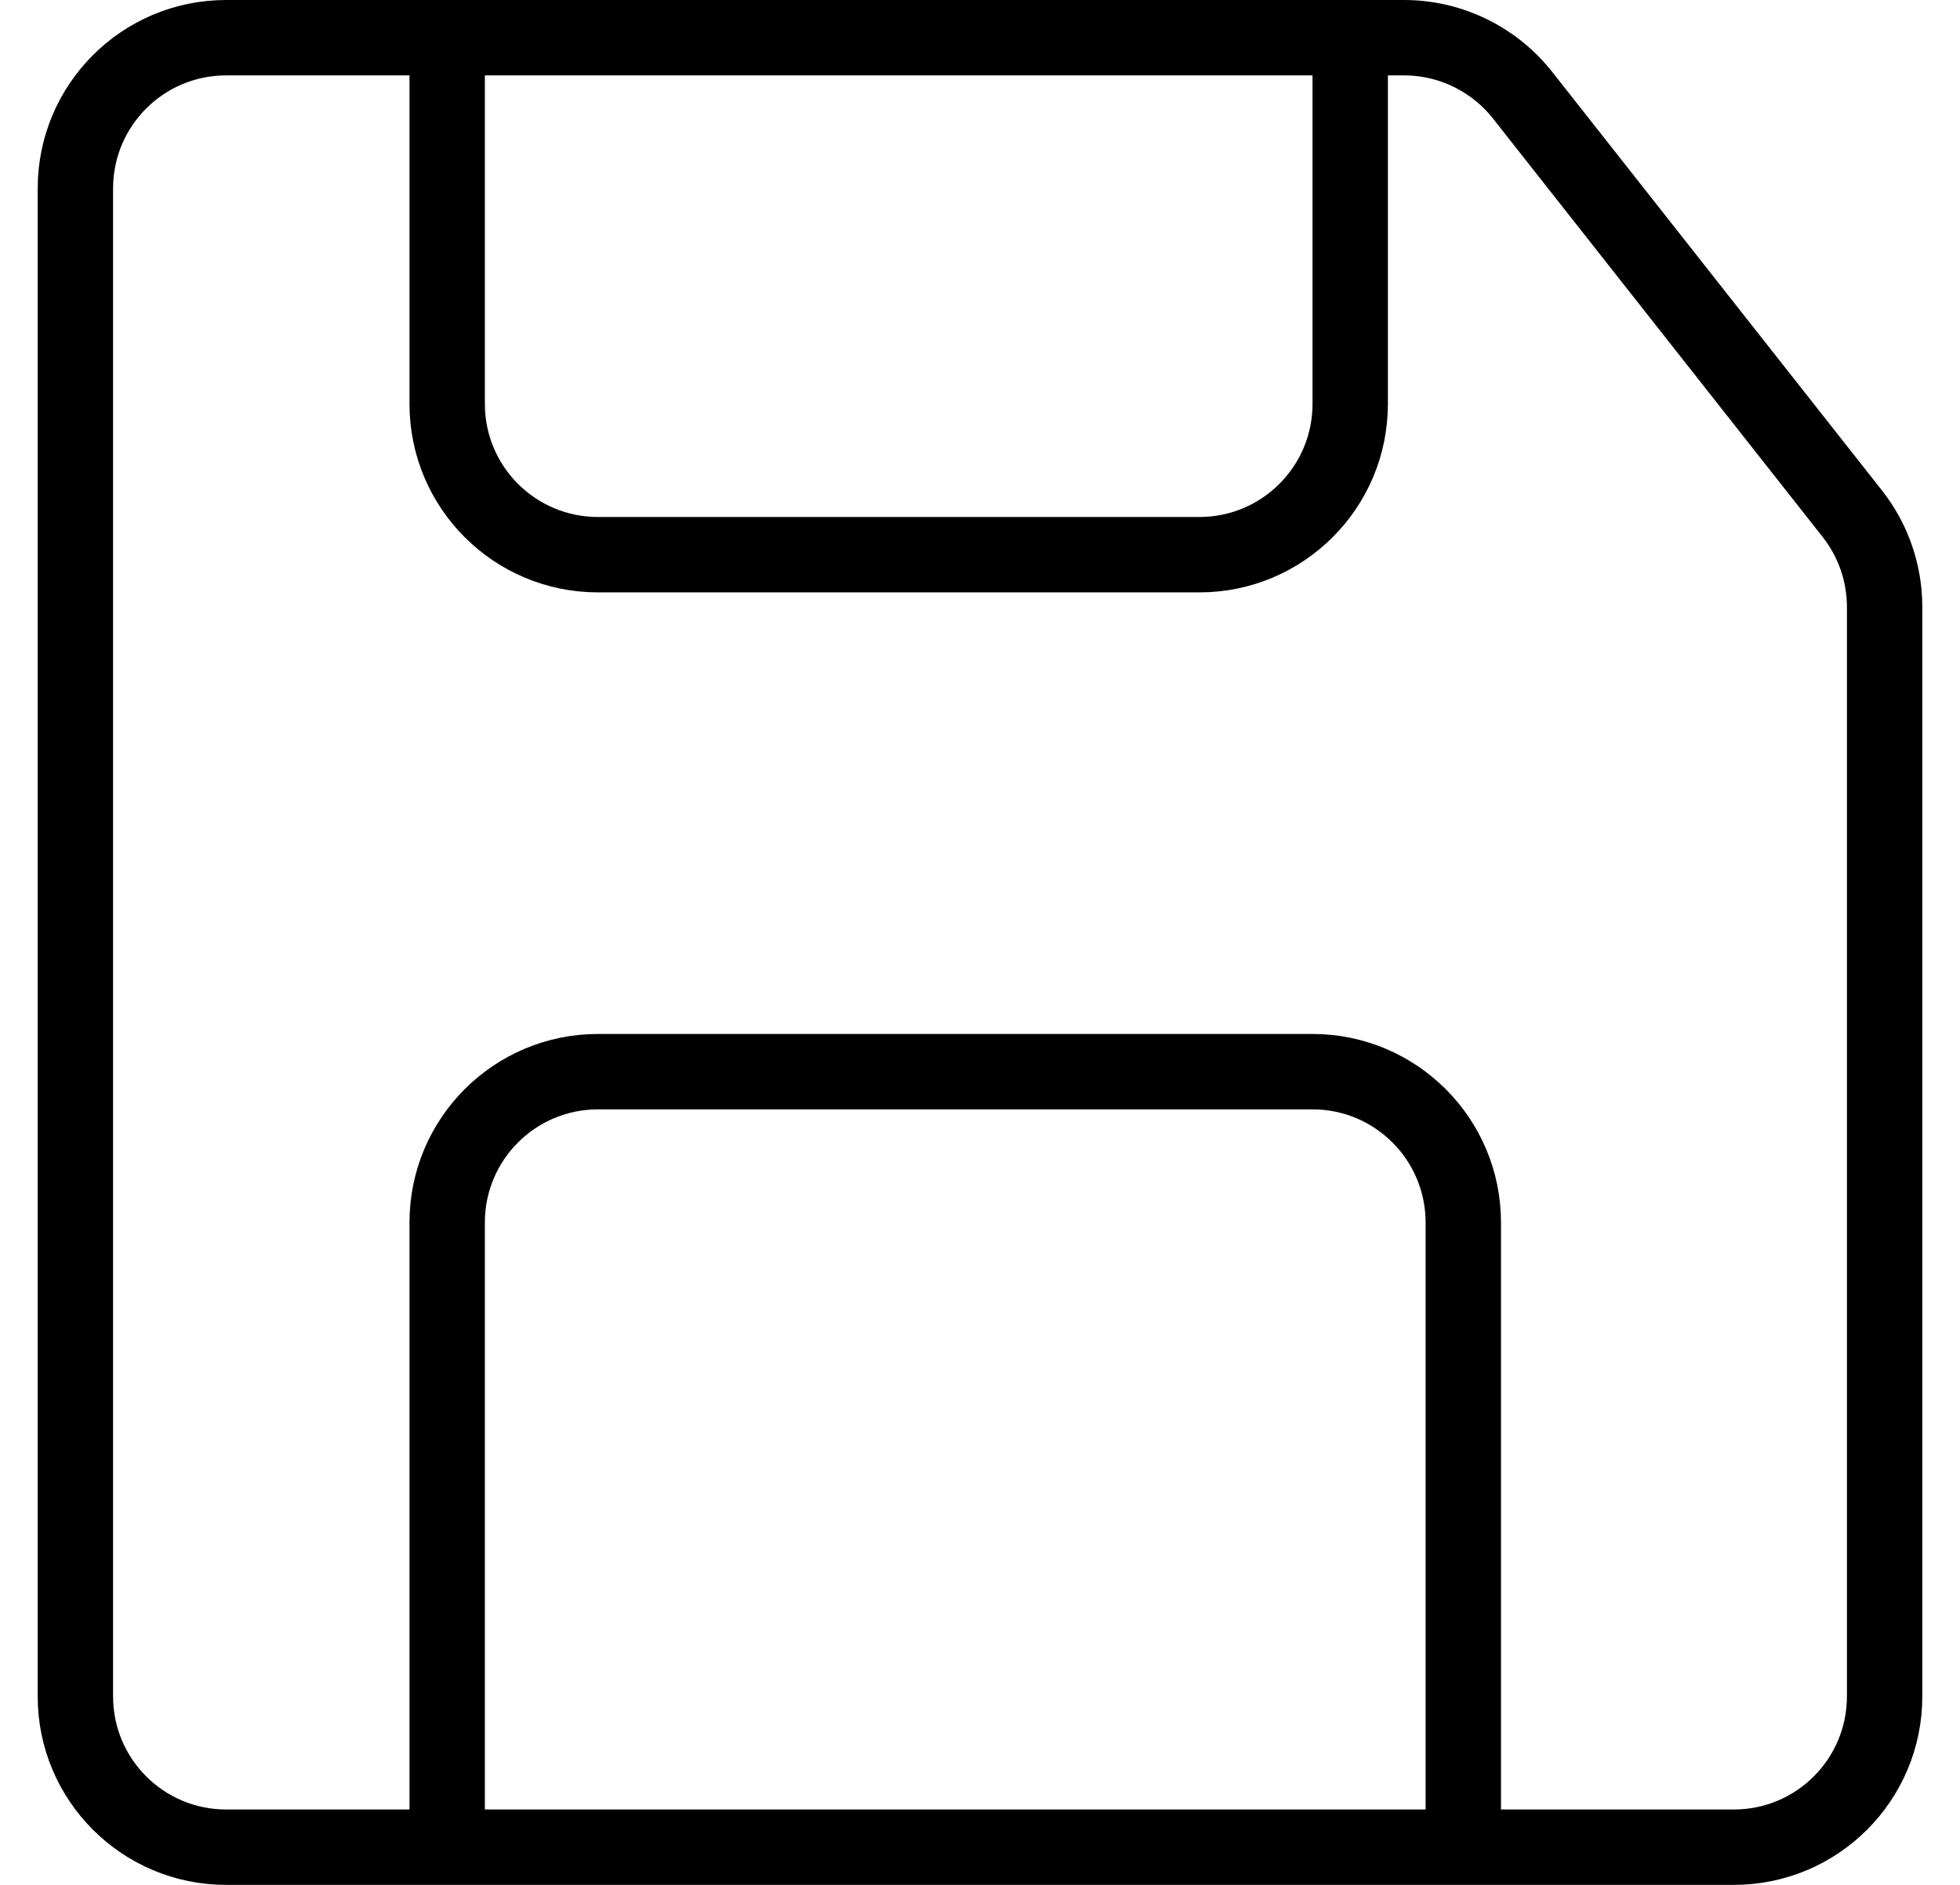
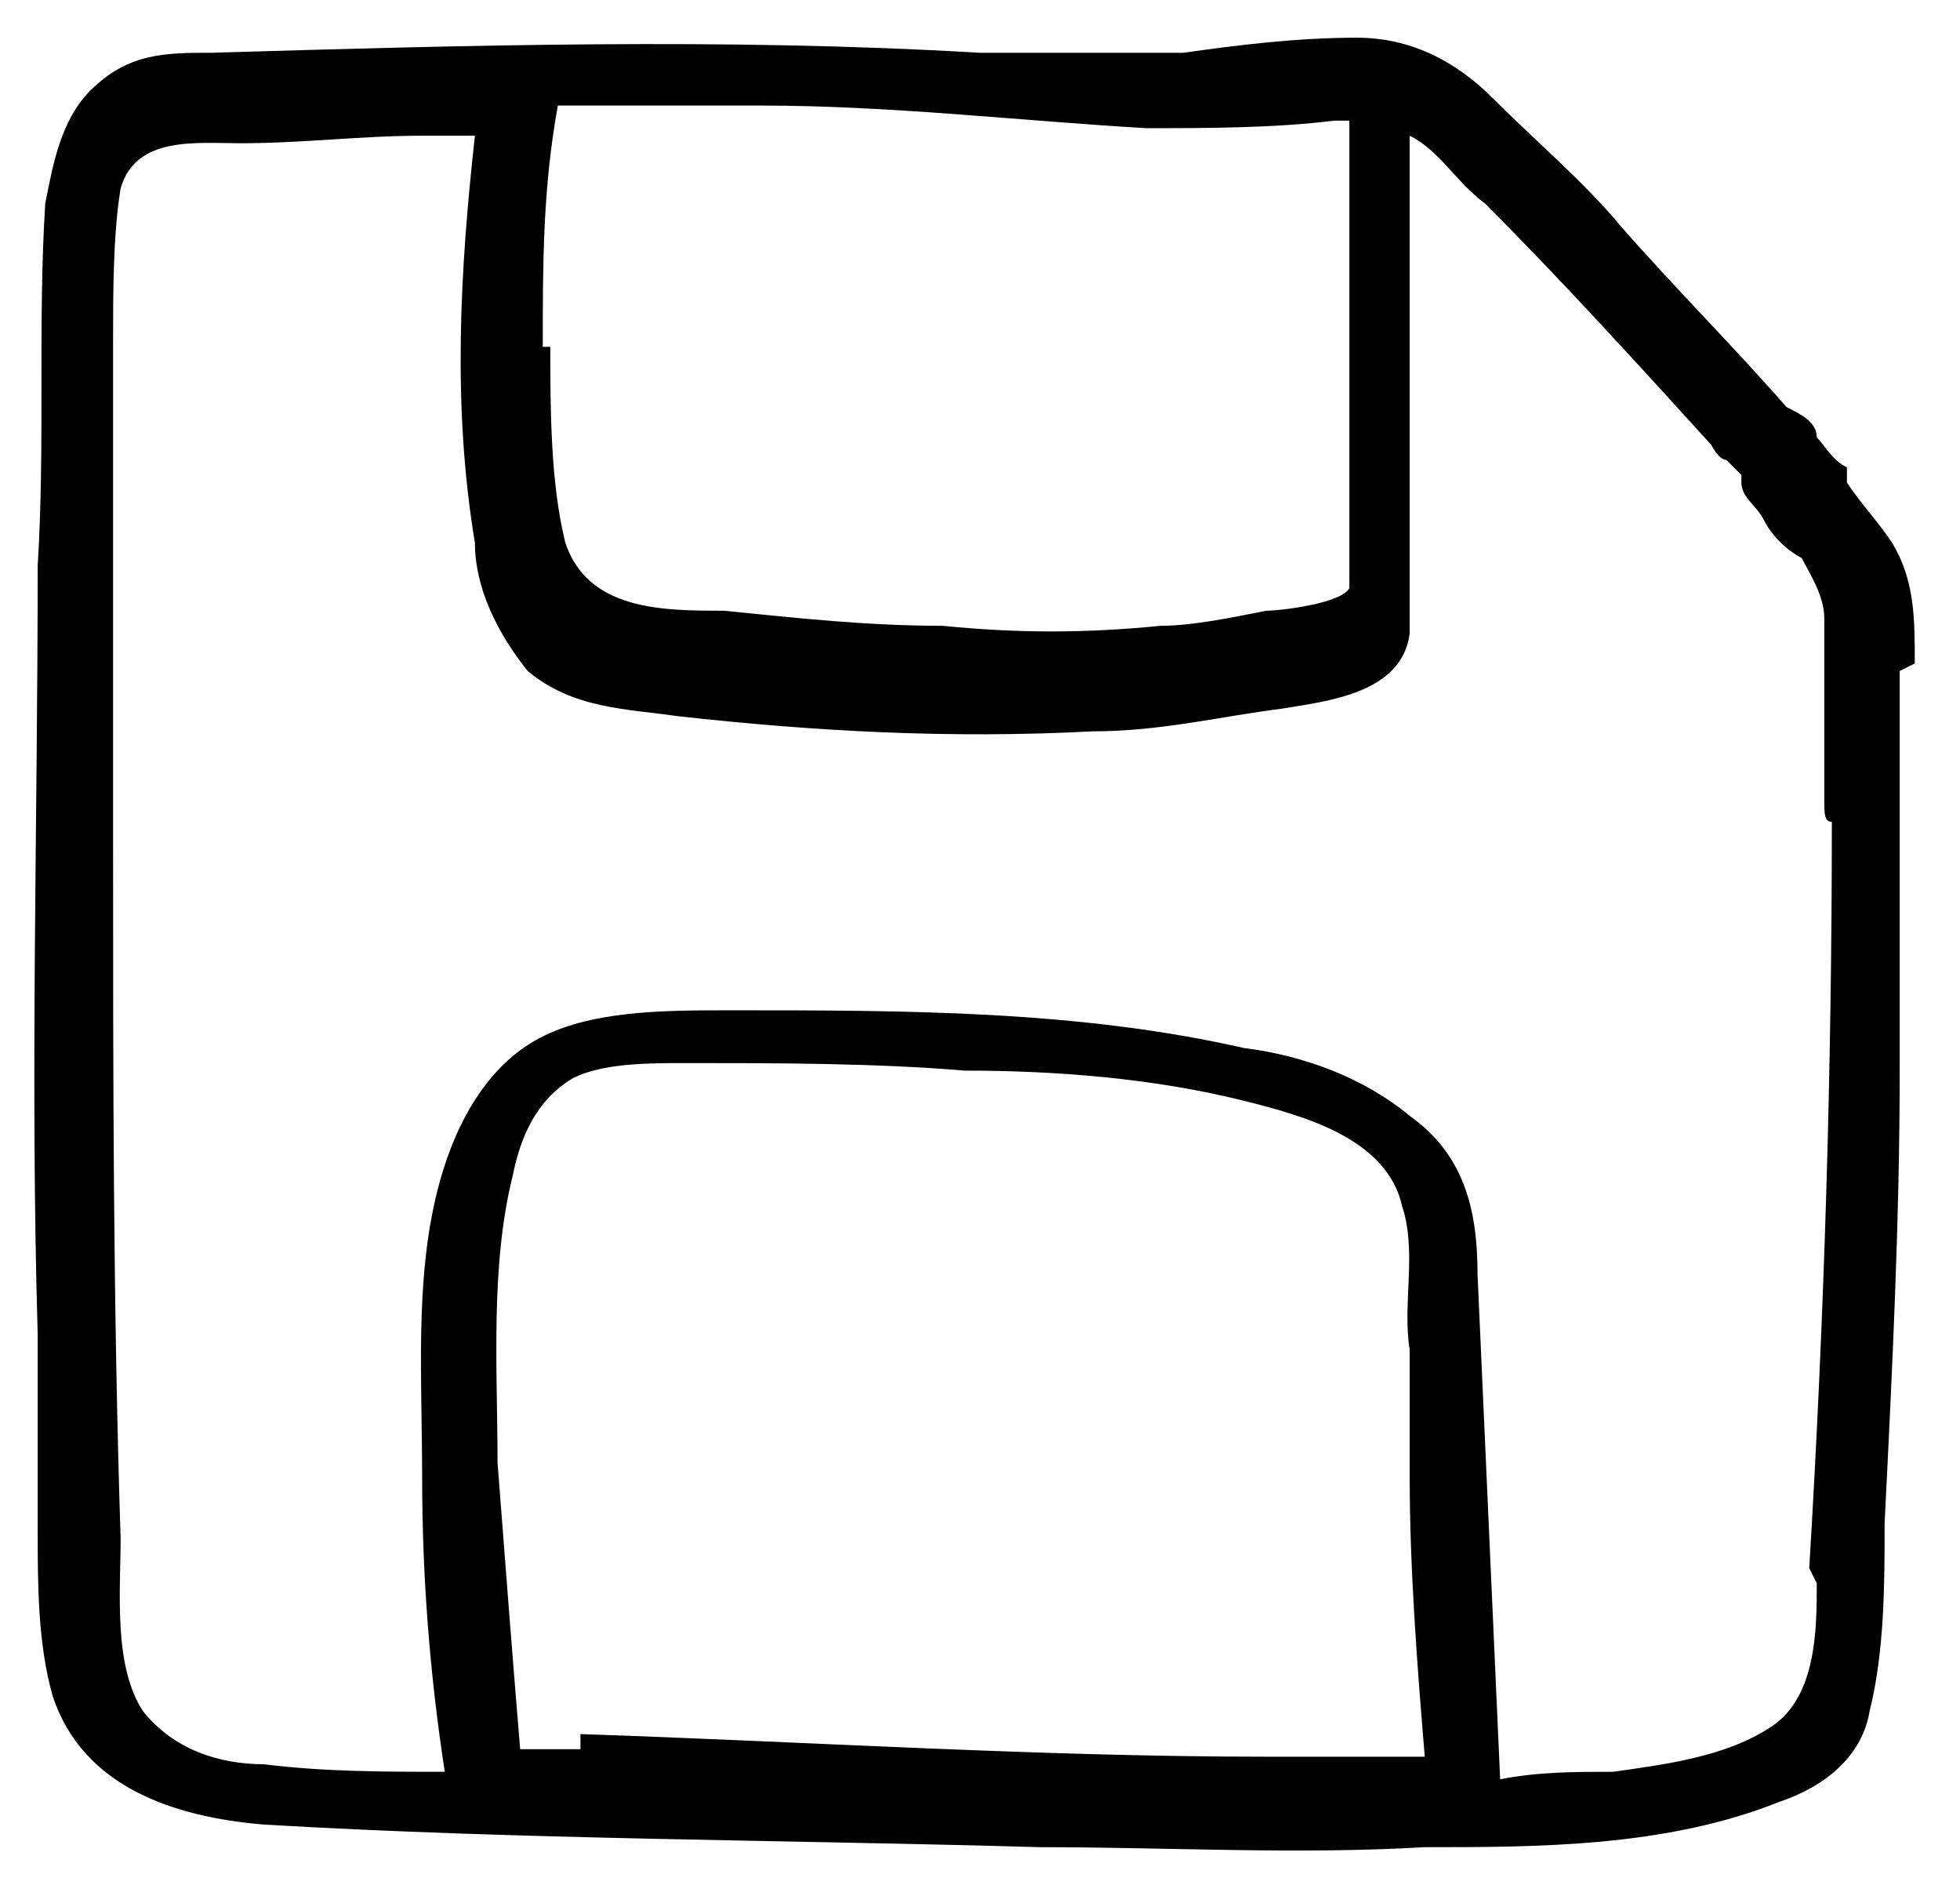
- <svg xmlns="http://www.w3.org/2000/svg" width="26" height="25" viewBox="0 0 26 25" fill="none">
-   <path d="M5.932 24.5H3C1.895 24.5 1 23.605 1 22.5V2.5C1 1.395 1.895 0.5 3 0.5H5.932M5.932 24.5V16.214C5.932 15.11 6.827 14.214 7.932 14.214H17.411C18.515 14.214 19.411 15.11 19.411 16.214V24.5M5.932 24.5H19.411M19.411 24.5H23C24.105 24.5 25 23.605 25 22.5V8.051C25 7.601 24.849 7.165 24.571 6.813L20.197 1.262C19.817 0.781 19.238 0.5 18.626 0.5H17.911M5.932 0.5V5.357C5.932 6.462 6.827 7.357 7.932 7.357H15.911C17.015 7.357 17.911 6.462 17.911 5.357V0.5M5.932 0.5H17.911" stroke="black" stroke-linecap="round" />
+ <svg xmlns="http://www.w3.org/2000/svg" id="Layer_1" version="1.1" viewBox="0 0 26 25">
+   <path d="M25.4,8.8h0c0-.6,0-1.1-.3-1.6-.2-.3-.4-.5-.6-.8v-.2c-.2-.1-.3-.3-.4-.4,0-.2-.2-.3-.4-.4-.7-.8-1.5-1.6-2.2-2.4-.5-.6-1.1-1.1-1.7-1.7-.5-.5-1.1-.8-1.8-.8-.8,0-1.6.1-2.3.2-.9,0-1.8,0-2.7,0-3.4-.2-6.8-.1-10.2,0-.6,0-1.1,0-1.6.5-.4.4-.5,1-.6,1.5-.1,1.6,0,3.2-.1,4.8,0,3.4-.1,6.8,0,10.2,0,.9,0,1.7,0,2.6,0,.7,0,1.5.2,2.2.4,1.2,1.6,1.6,2.8,1.7,3.4.2,6.8.2,10.3.3,1.7,0,3.4.1,5.1,0,1.5,0,3.2,0,4.7-.6.6-.2,1.1-.6,1.2-1.2.2-.8.2-1.7.2-2.5.1-2,.2-4,.2-6,0-1.4,0-2.8,0-4.3,0-.3,0-.7,0-1ZM7.2,4.6c0-1.1,0-2.1.2-3.2.9,0,1.8,0,2.7,0,1.7,0,3.4.2,5.1.3.8,0,1.7,0,2.5-.1,0,0,.1,0,.2,0,0,1.1,0,2.1,0,3.2,0,.5,0,.9,0,1.4,0,.3,0,.5,0,.8,0,.2,0,.7,0,.8-.1.2-.9.3-1.1.3-.5.1-1,.2-1.4.2-1,.1-1.9.1-2.9,0-1,0-1.9-.1-2.9-.2-.8,0-1.8,0-2.1-.9-.2-.8-.2-1.8-.2-2.6ZM7.7,23.2c-.3,0-.5,0-.8,0-.1-1.2-.2-2.5-.3-3.8,0-1.2-.1-2.6.2-3.8.1-.5.3-1,.8-1.3.4-.2,1-.2,1.5-.2,1.2,0,2.5,0,3.7.1,1.2,0,2.5.1,3.7.4.8.2,1.9.5,2.1,1.4.2.6,0,1.3.1,1.9,0,.6,0,1.1,0,1.7,0,1.2.1,2.5.2,3.7-.7,0-1.4,0-2.1,0-3,0-6.1-.2-9.1-.3ZM24.1,21c0,.6,0,1.5-.6,1.9-.6.4-1.4.5-2.1.6-.5,0-1,0-1.5.1-.1-2.2-.2-4.5-.3-6.7,0-.9-.2-1.6-.9-2.1-.6-.5-1.4-.8-2.2-.9-2.2-.5-4.5-.5-6.8-.5-.9,0-1.9,0-2.6.4-.7.4-1.1,1.2-1.3,2-.3,1.2-.2,2.5-.2,3.8,0,1.3.1,2.6.3,3.9-.8,0-1.6,0-2.4-.1-.6,0-1.2-.2-1.6-.7-.4-.6-.3-1.6-.3-2.3-.1-3.1-.1-6.1-.1-9.2,0-1.5,0-3.1,0-4.6v-2.1c0-.6,0-1.4.1-2,.2-.7,1-.6,1.6-.6.8,0,1.6-.1,2.4-.1.2,0,.4,0,.7,0-.2,1.8-.3,3.6,0,5.4,0,.6.3,1.2.7,1.7.6.5,1.3.5,2,.6,1.8.2,3.6.3,5.5.2.9,0,1.7-.2,2.5-.3.6-.1,1.6-.2,1.7-1,0-.5,0-1,0-1.5,0-.5,0-1.1,0-1.6V1.8c.4.2.6.6,1,.9,1,1,2,2.1,3,3.2,0,0,.1.2.2.2,0,0,.1.1.2.2,0,0,0,0,0,.1,0,0,0,0,0,0,0,.2.2.3.3.5.1.2.3.4.5.5.1.2.3.5.3.8,0,0,0,.1,0,.2,0,.2,0,.4,0,.6,0,.5,0,1,0,1.5,0,0,0,0,0,.1,0,0,0,0,0,0,0,.2,0,.3.1.3,0,3.3-.1,6.6-.3,9.9Z" />
</svg>
